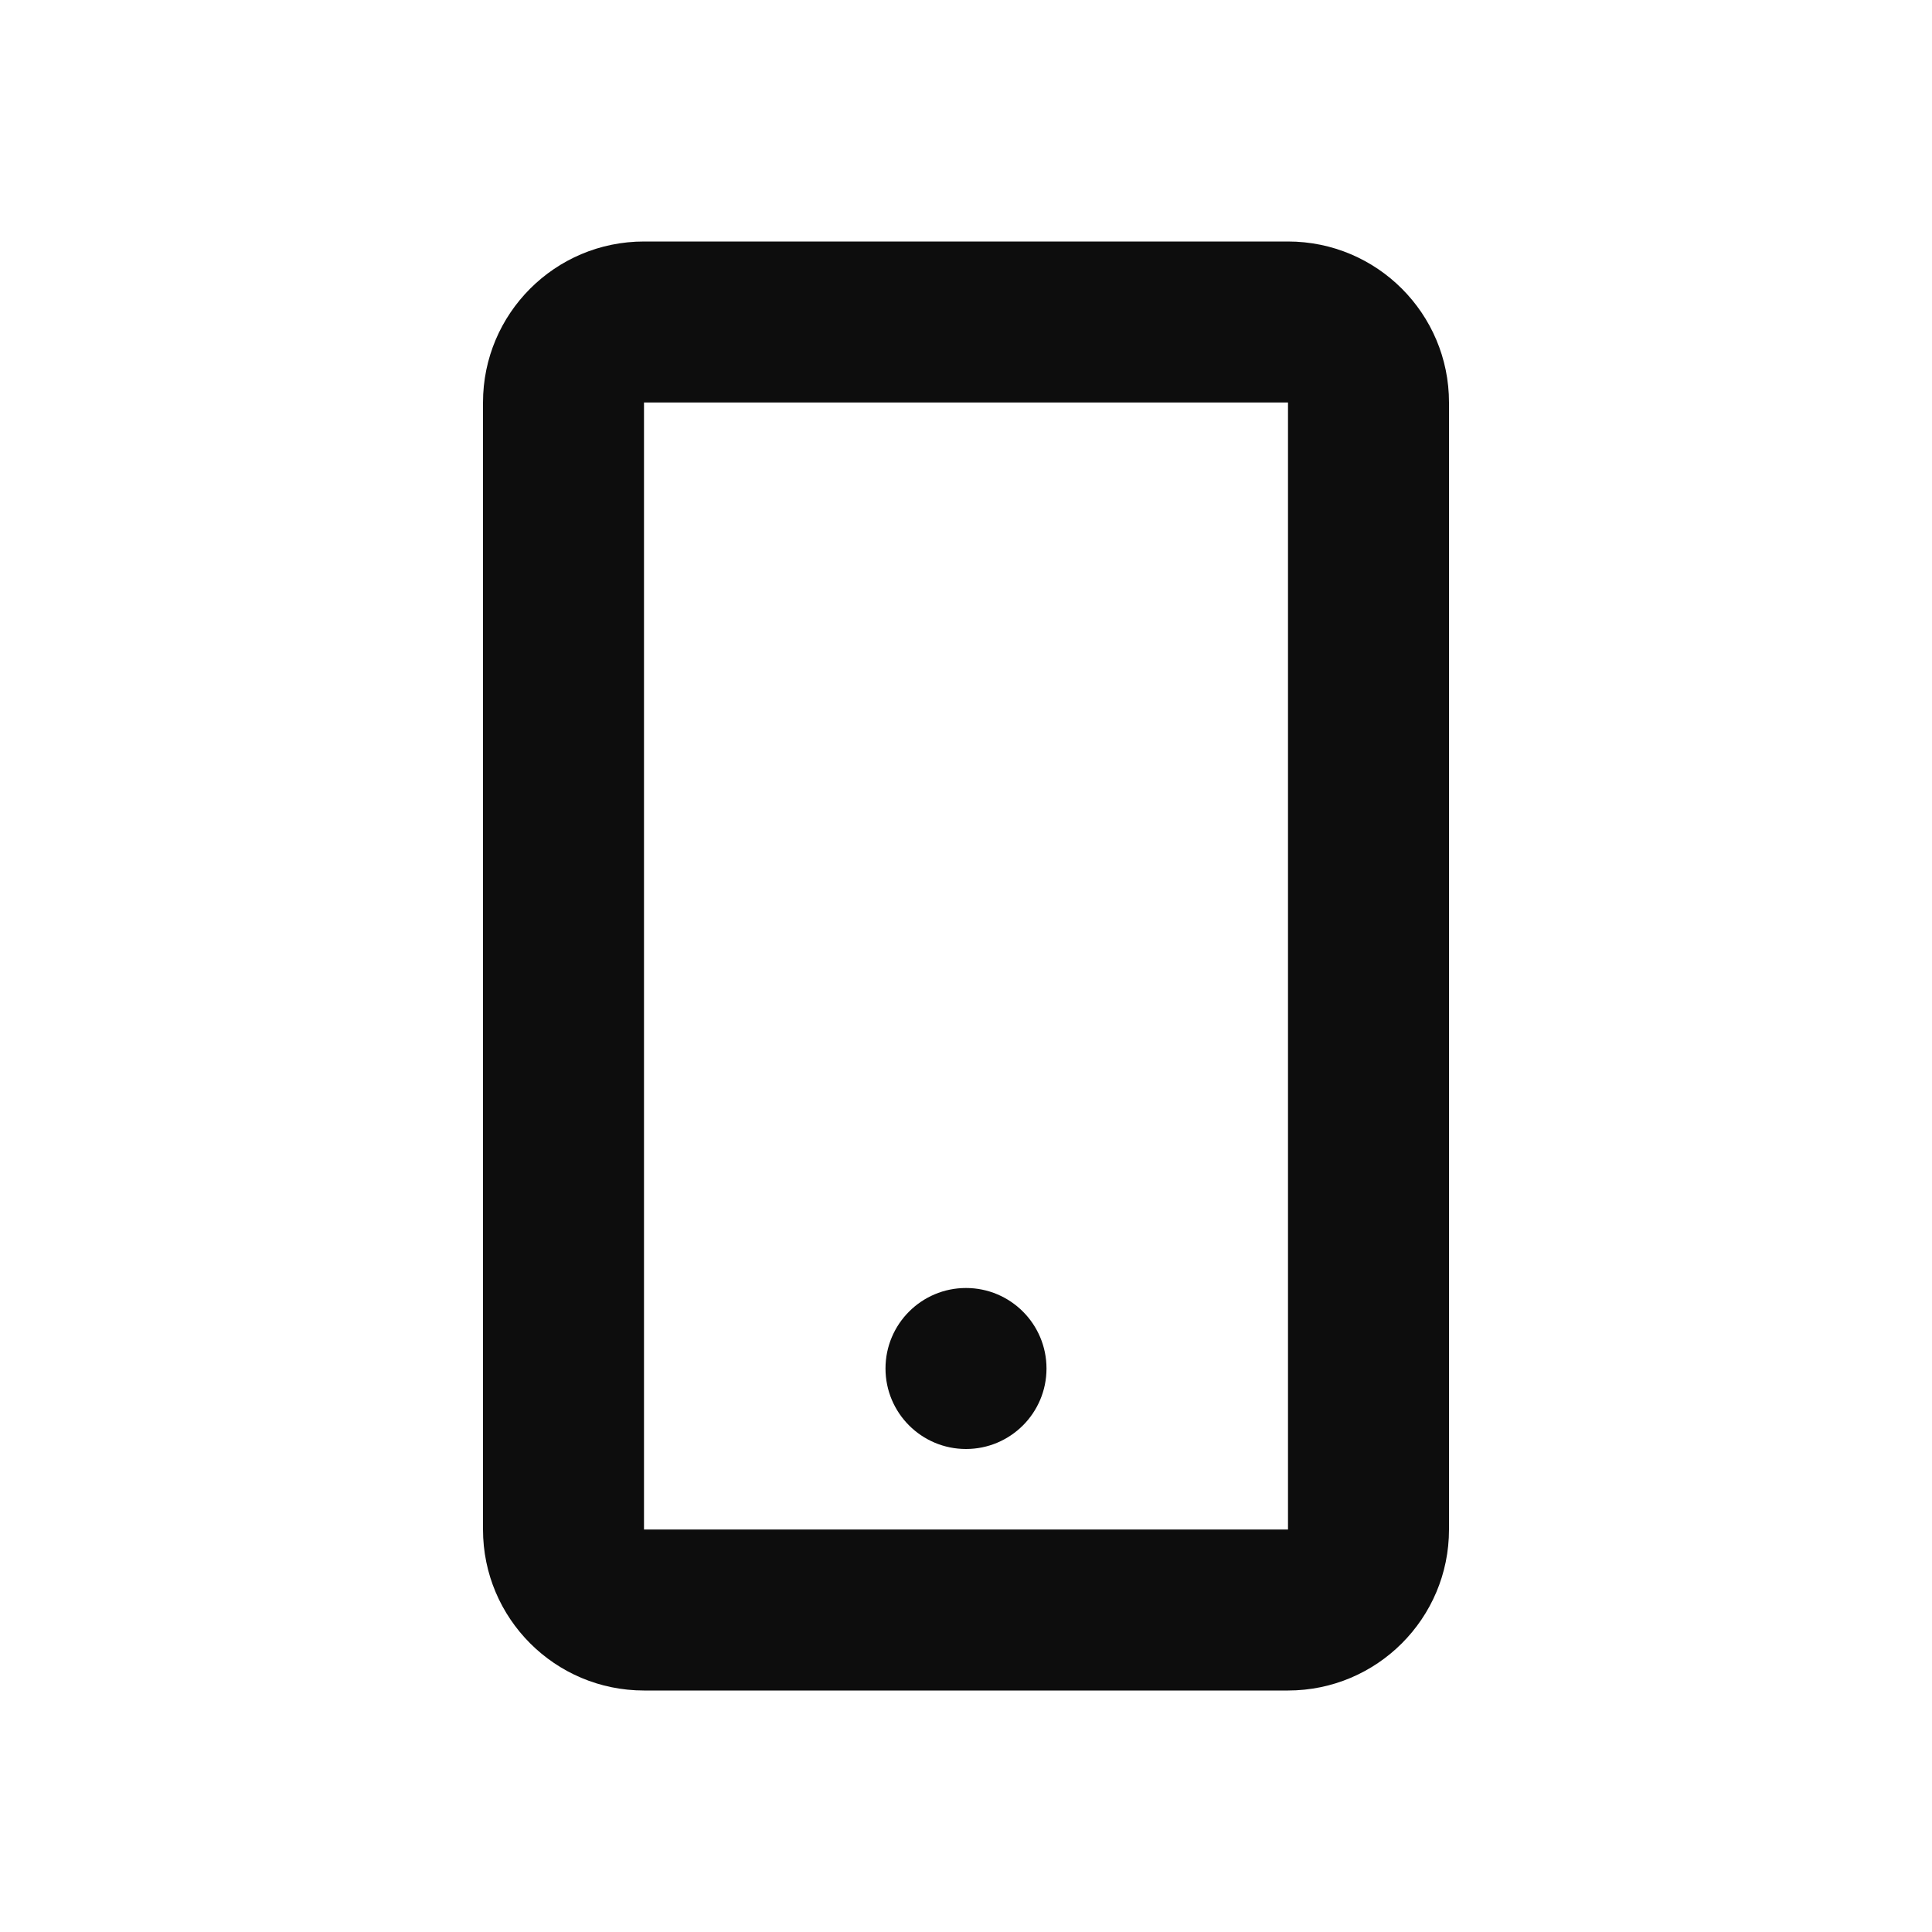
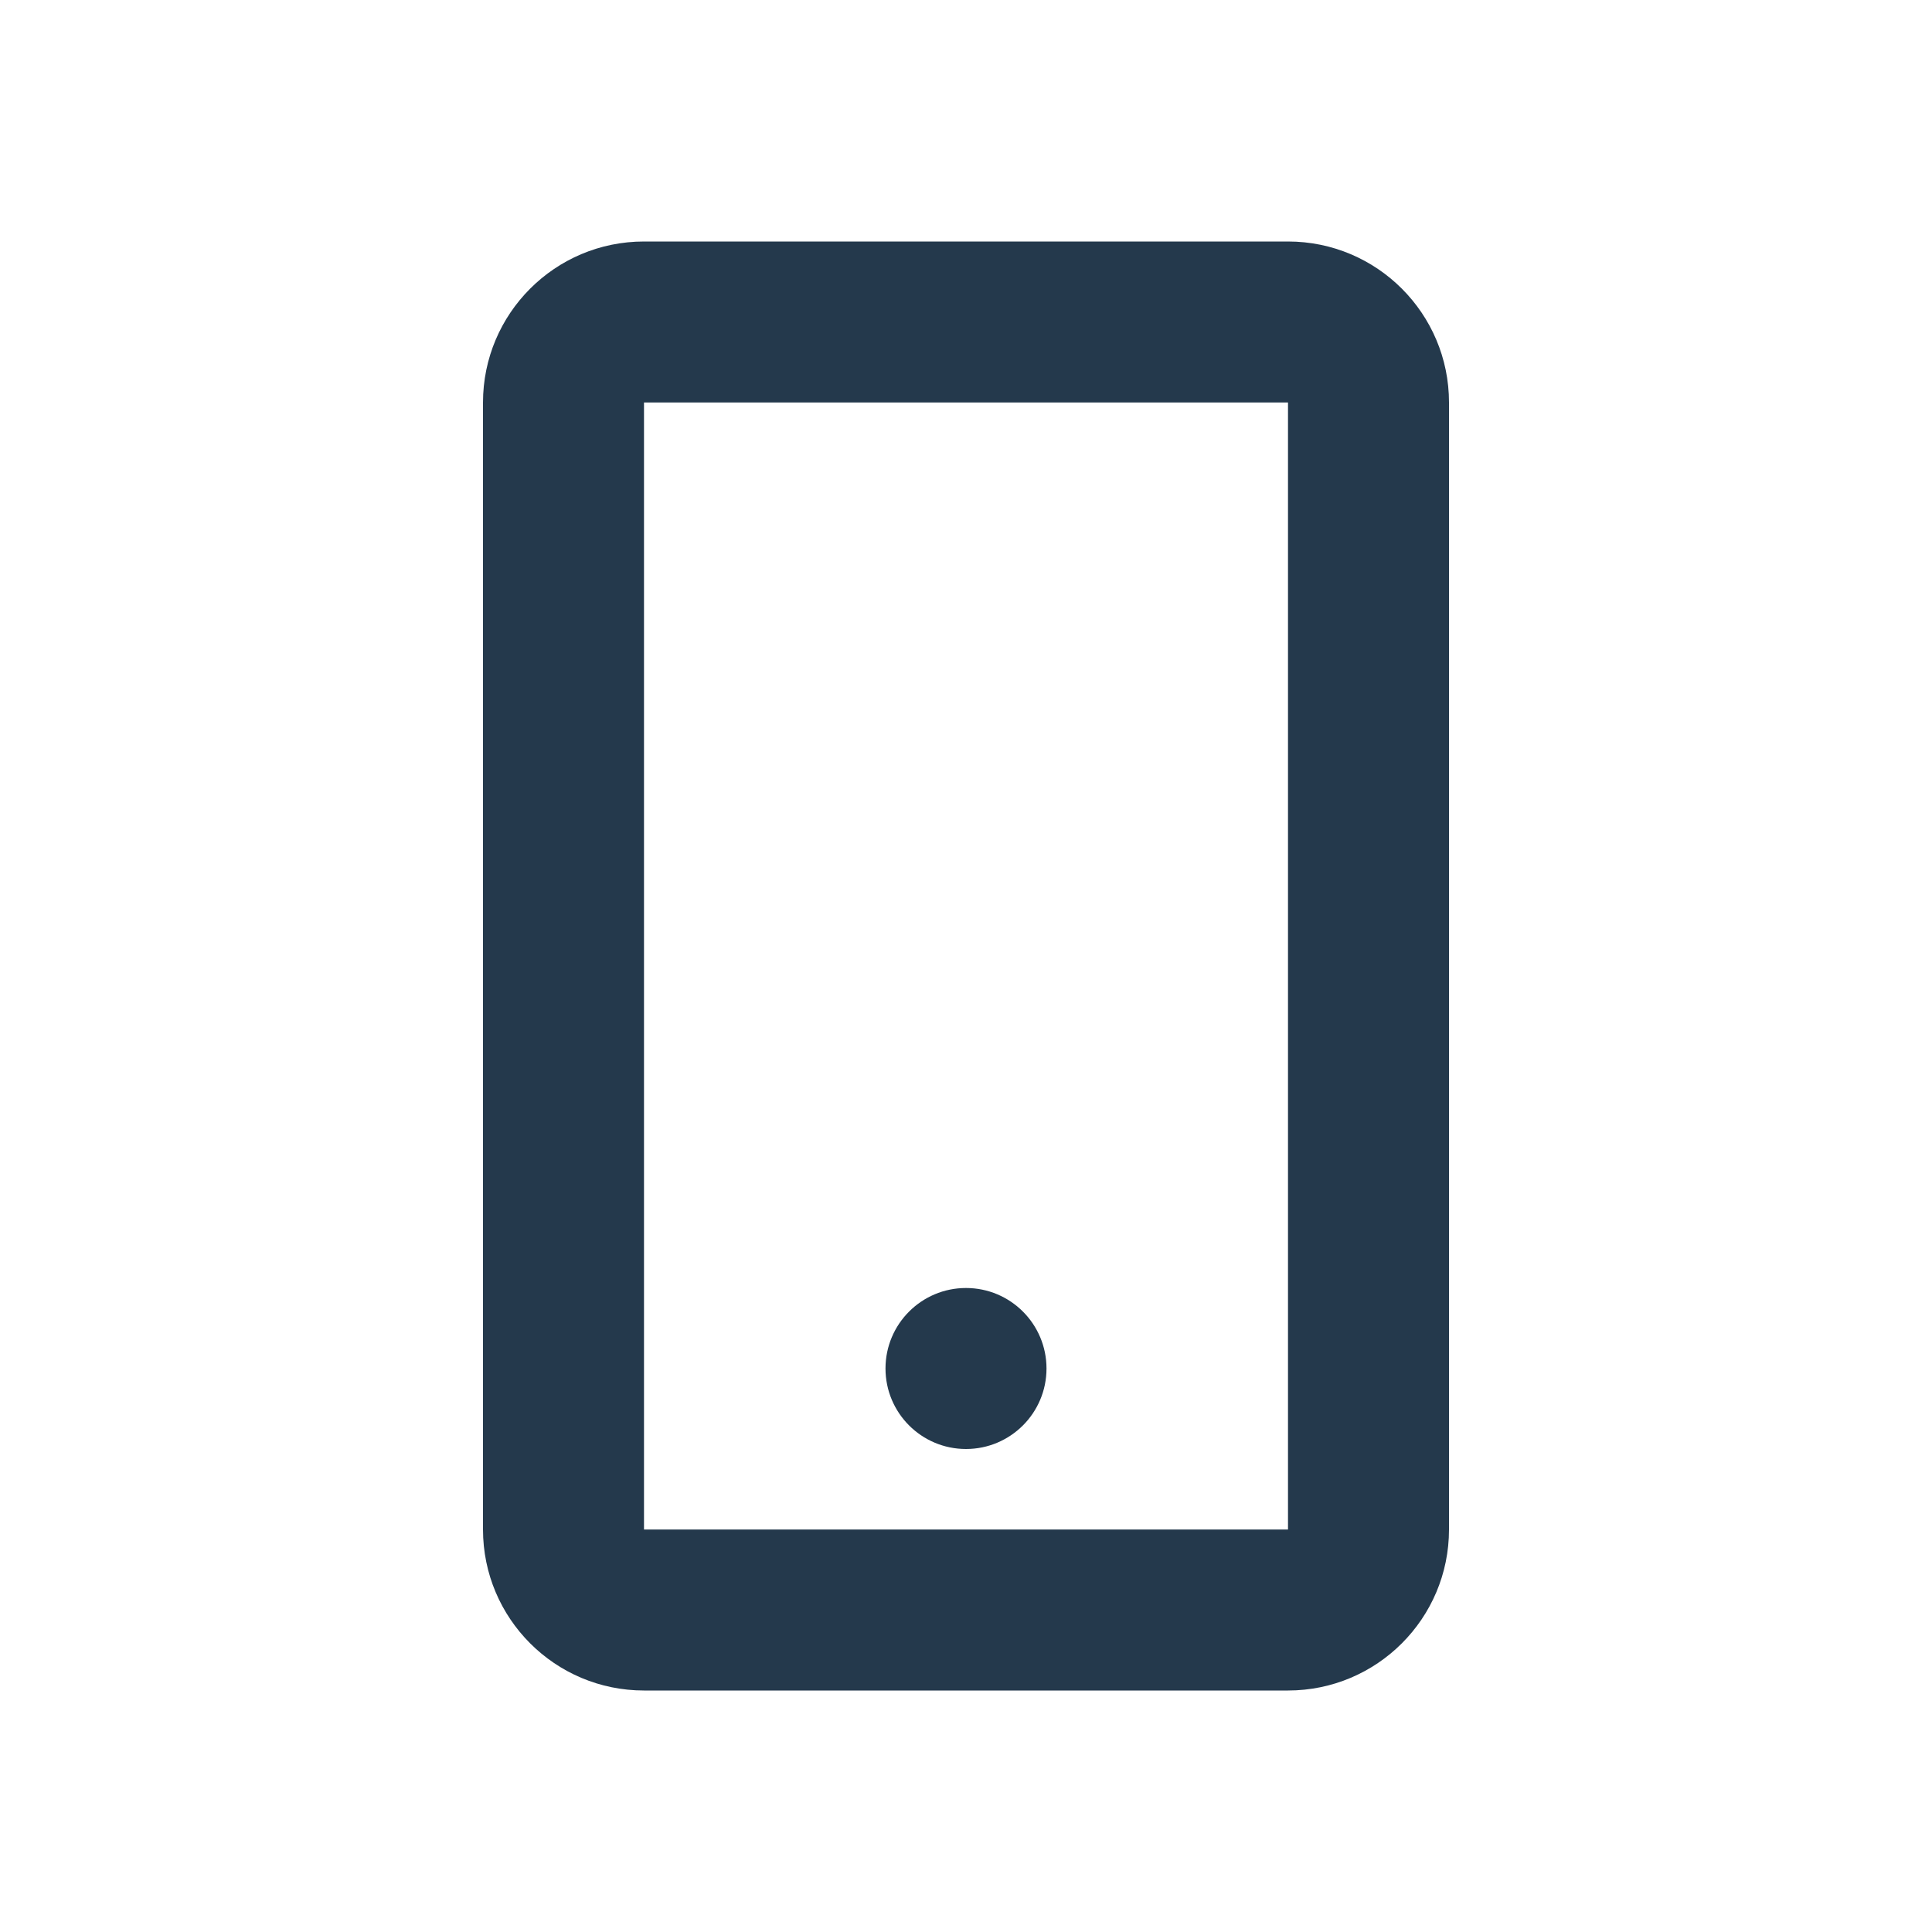
- <svg xmlns="http://www.w3.org/2000/svg" width="24px" height="24px" viewBox="0 0 24 24" fill="#24394C">
-   <path d="M6 5a2 2 0 0 1 2-2h8a2 2 0 0 1 2 2v14a2 2 0 0 1-2 2H8a2 2 0 0 1-2-2V5zm10 0H8v14h8V5z" fill="#0D0D0D" />
-   <path d="M13 17a1 1 0 1 1-2 0 1 1 0 0 1 2 0z" fill="#0D0D0D" />
+ <svg xmlns="http://www.w3.org/2000/svg" width="24px" height="24px" viewBox="0 0 24 24">
+   <path d="M6 5a2 2 0 0 1 2-2h8a2 2 0 0 1 2 2v14a2 2 0 0 1-2 2H8a2 2 0 0 1-2-2V5zm10 0H8v14h8V5z" fill="#24394C" />
+   <path d="M13 17a1 1 0 1 1-2 0 1 1 0 0 1 2 0z" fill="#24394C" />
</svg>
